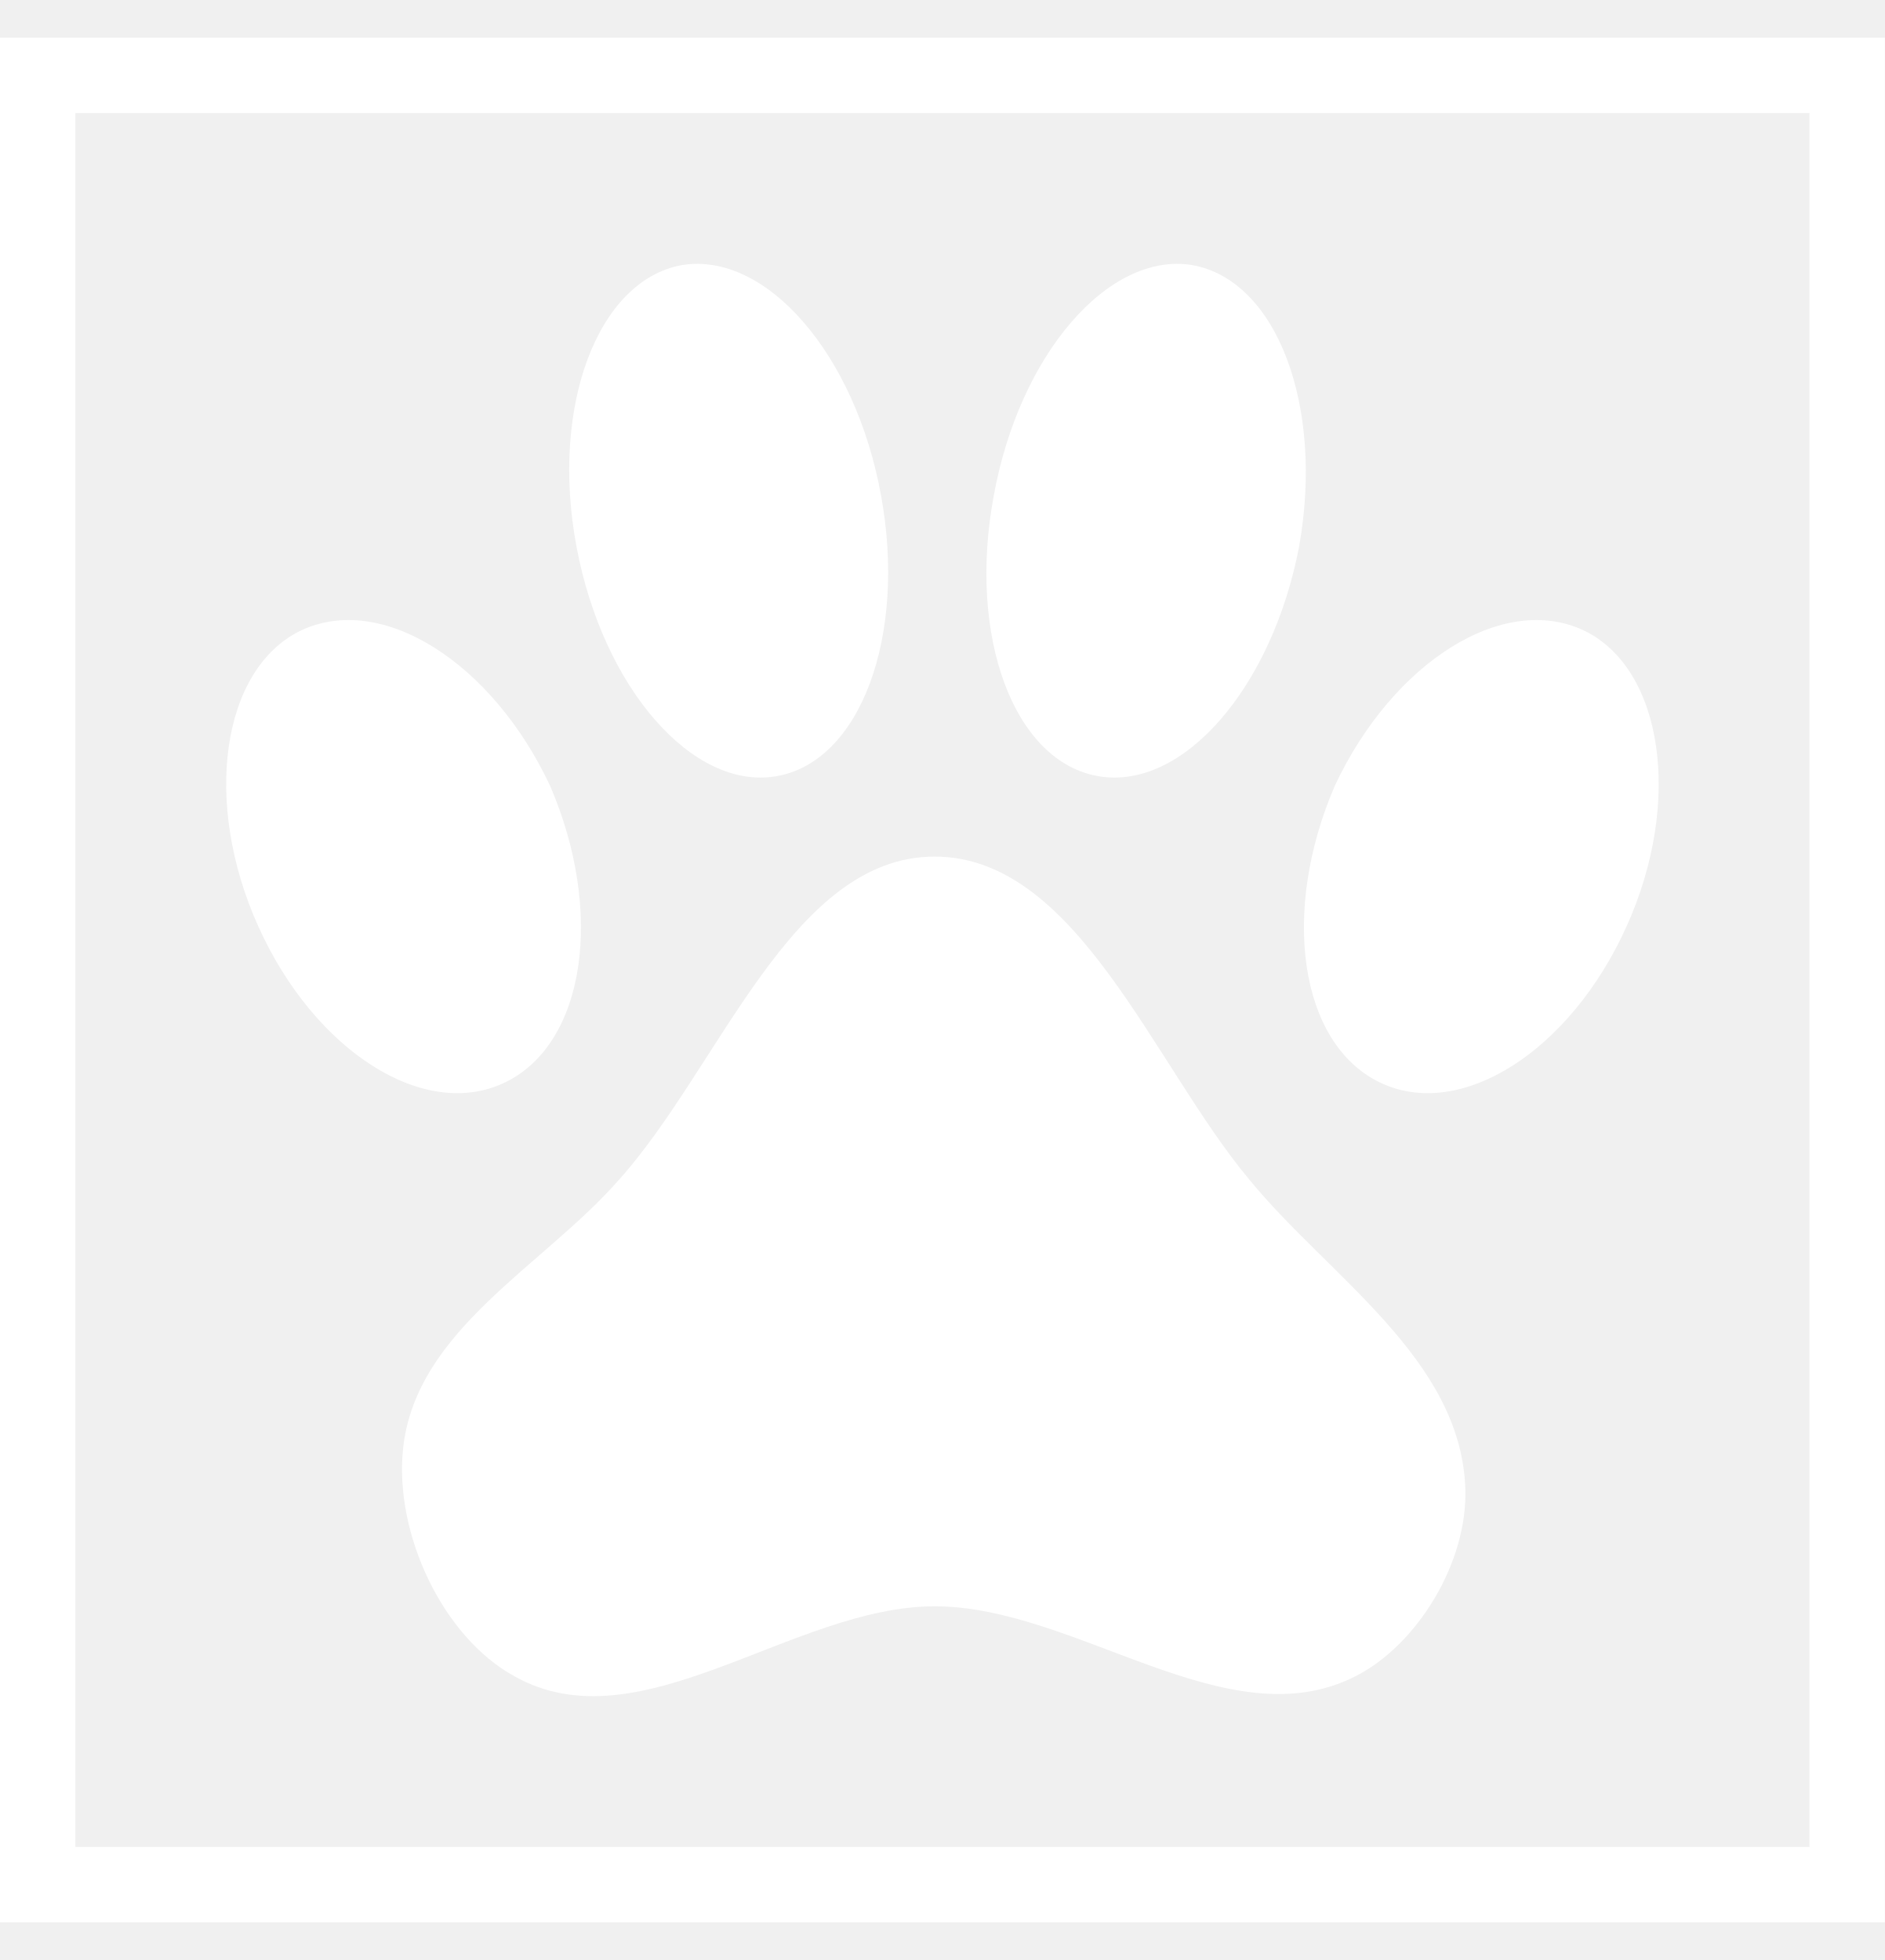
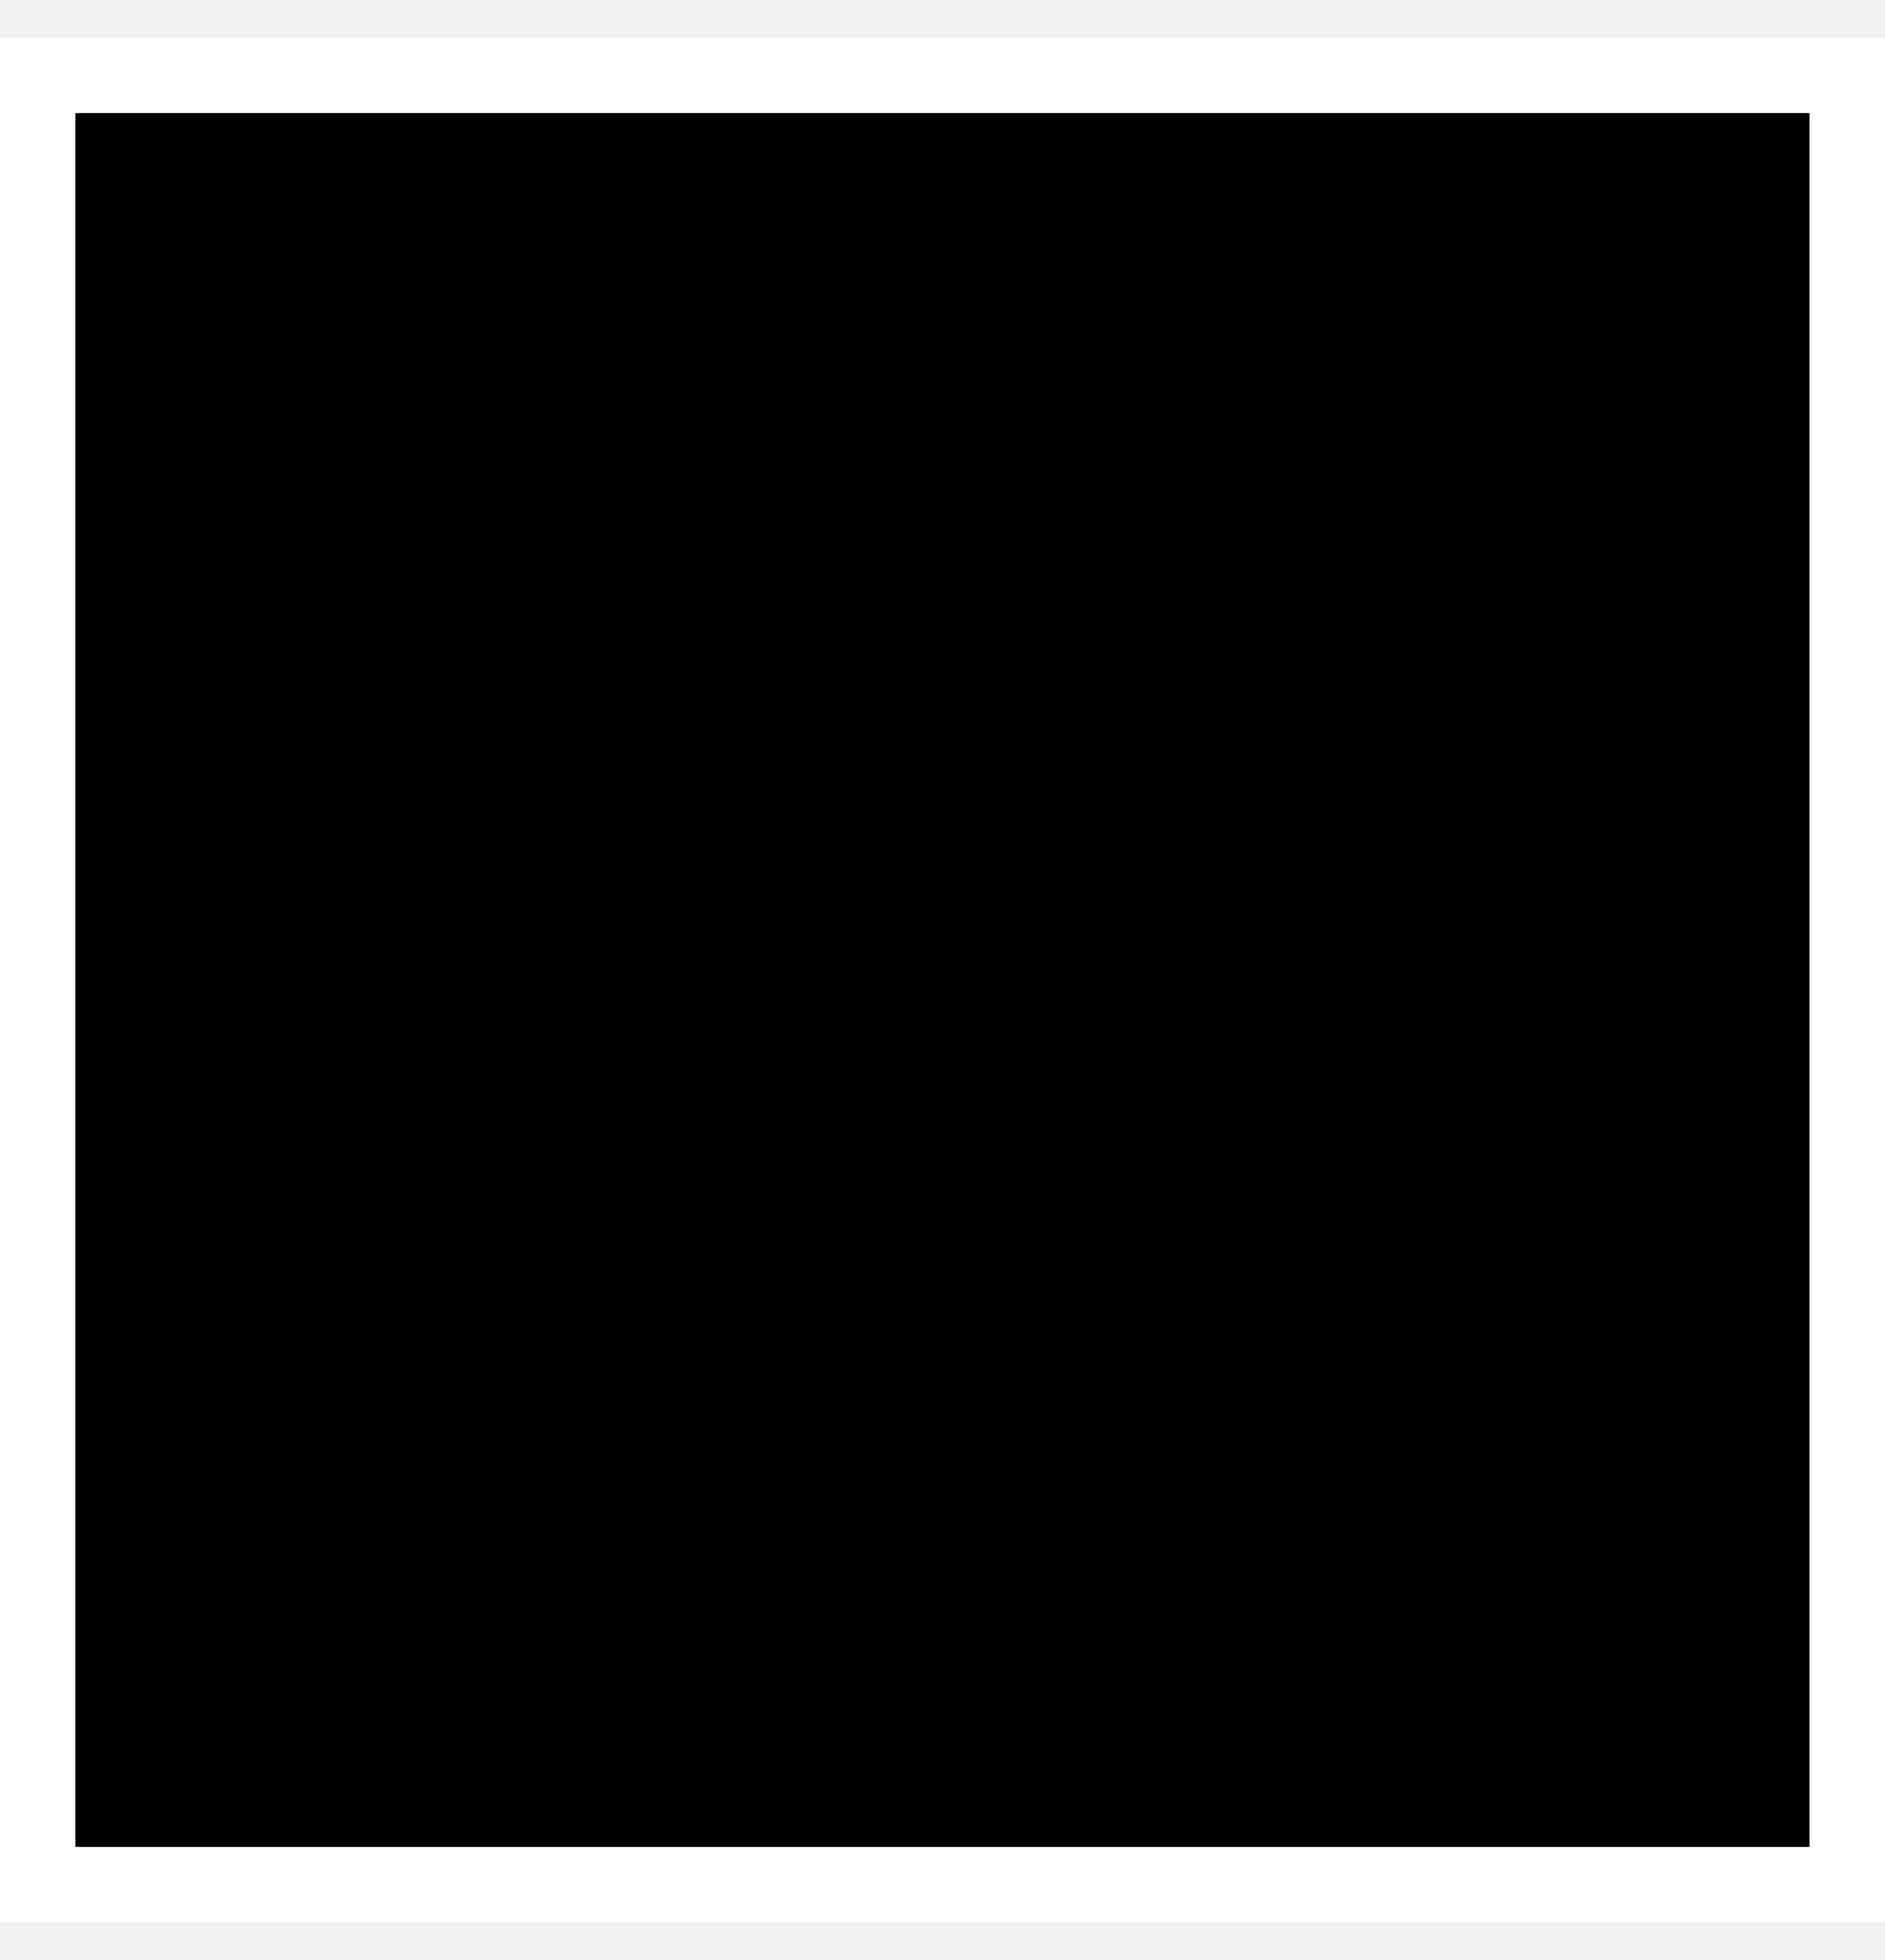
- <svg xmlns="http://www.w3.org/2000/svg" width="25" height="26" viewBox="0 0 25 26" fill="none">
+ <svg xmlns="http://www.w3.org/2000/svg" width="25" height="26" viewBox="0 0 25 26">
  <path d="M9.047 3.516C10.163 3.337 11.346 4.697 11.686 6.574C12.027 8.441 11.412 10.107 10.296 10.297C9.189 10.487 7.996 9.127 7.646 7.249C7.296 5.383 7.93 3.716 9.047 3.516ZM15.811 3.516C16.937 3.716 17.562 5.383 17.231 7.249C16.871 9.127 15.688 10.487 14.572 10.297C13.446 10.107 12.831 8.441 13.181 6.574C13.522 4.697 14.704 3.337 15.811 3.516ZM3.985 8.367C5.063 7.851 6.53 8.789 7.296 10.424C8.015 12.09 7.769 13.841 6.7 14.358C5.631 14.875 4.174 13.947 3.427 12.291C2.679 10.635 2.944 8.874 3.985 8.367ZM21.015 8.367C22.056 8.874 22.321 10.635 21.573 12.291C20.826 13.947 19.369 14.875 18.3 14.358C17.231 13.841 16.985 12.09 17.704 10.424C18.47 8.789 19.937 7.851 21.015 8.367ZM19.435 19.736C19.473 20.728 18.792 21.825 17.978 22.236C16.285 23.101 14.279 21.308 12.396 21.308C10.513 21.308 8.488 23.175 6.823 22.236C5.877 21.719 5.224 20.348 5.347 19.209C5.518 17.638 7.211 16.794 8.214 15.645C9.548 14.157 10.494 11.363 12.396 11.363C14.288 11.363 15.291 14.115 16.568 15.645C17.619 16.931 19.369 18.017 19.435 19.736Z" fill="white" />
  <rect x="0.5" y="1" width="24" height="24" stroke="white" />
</svg>
